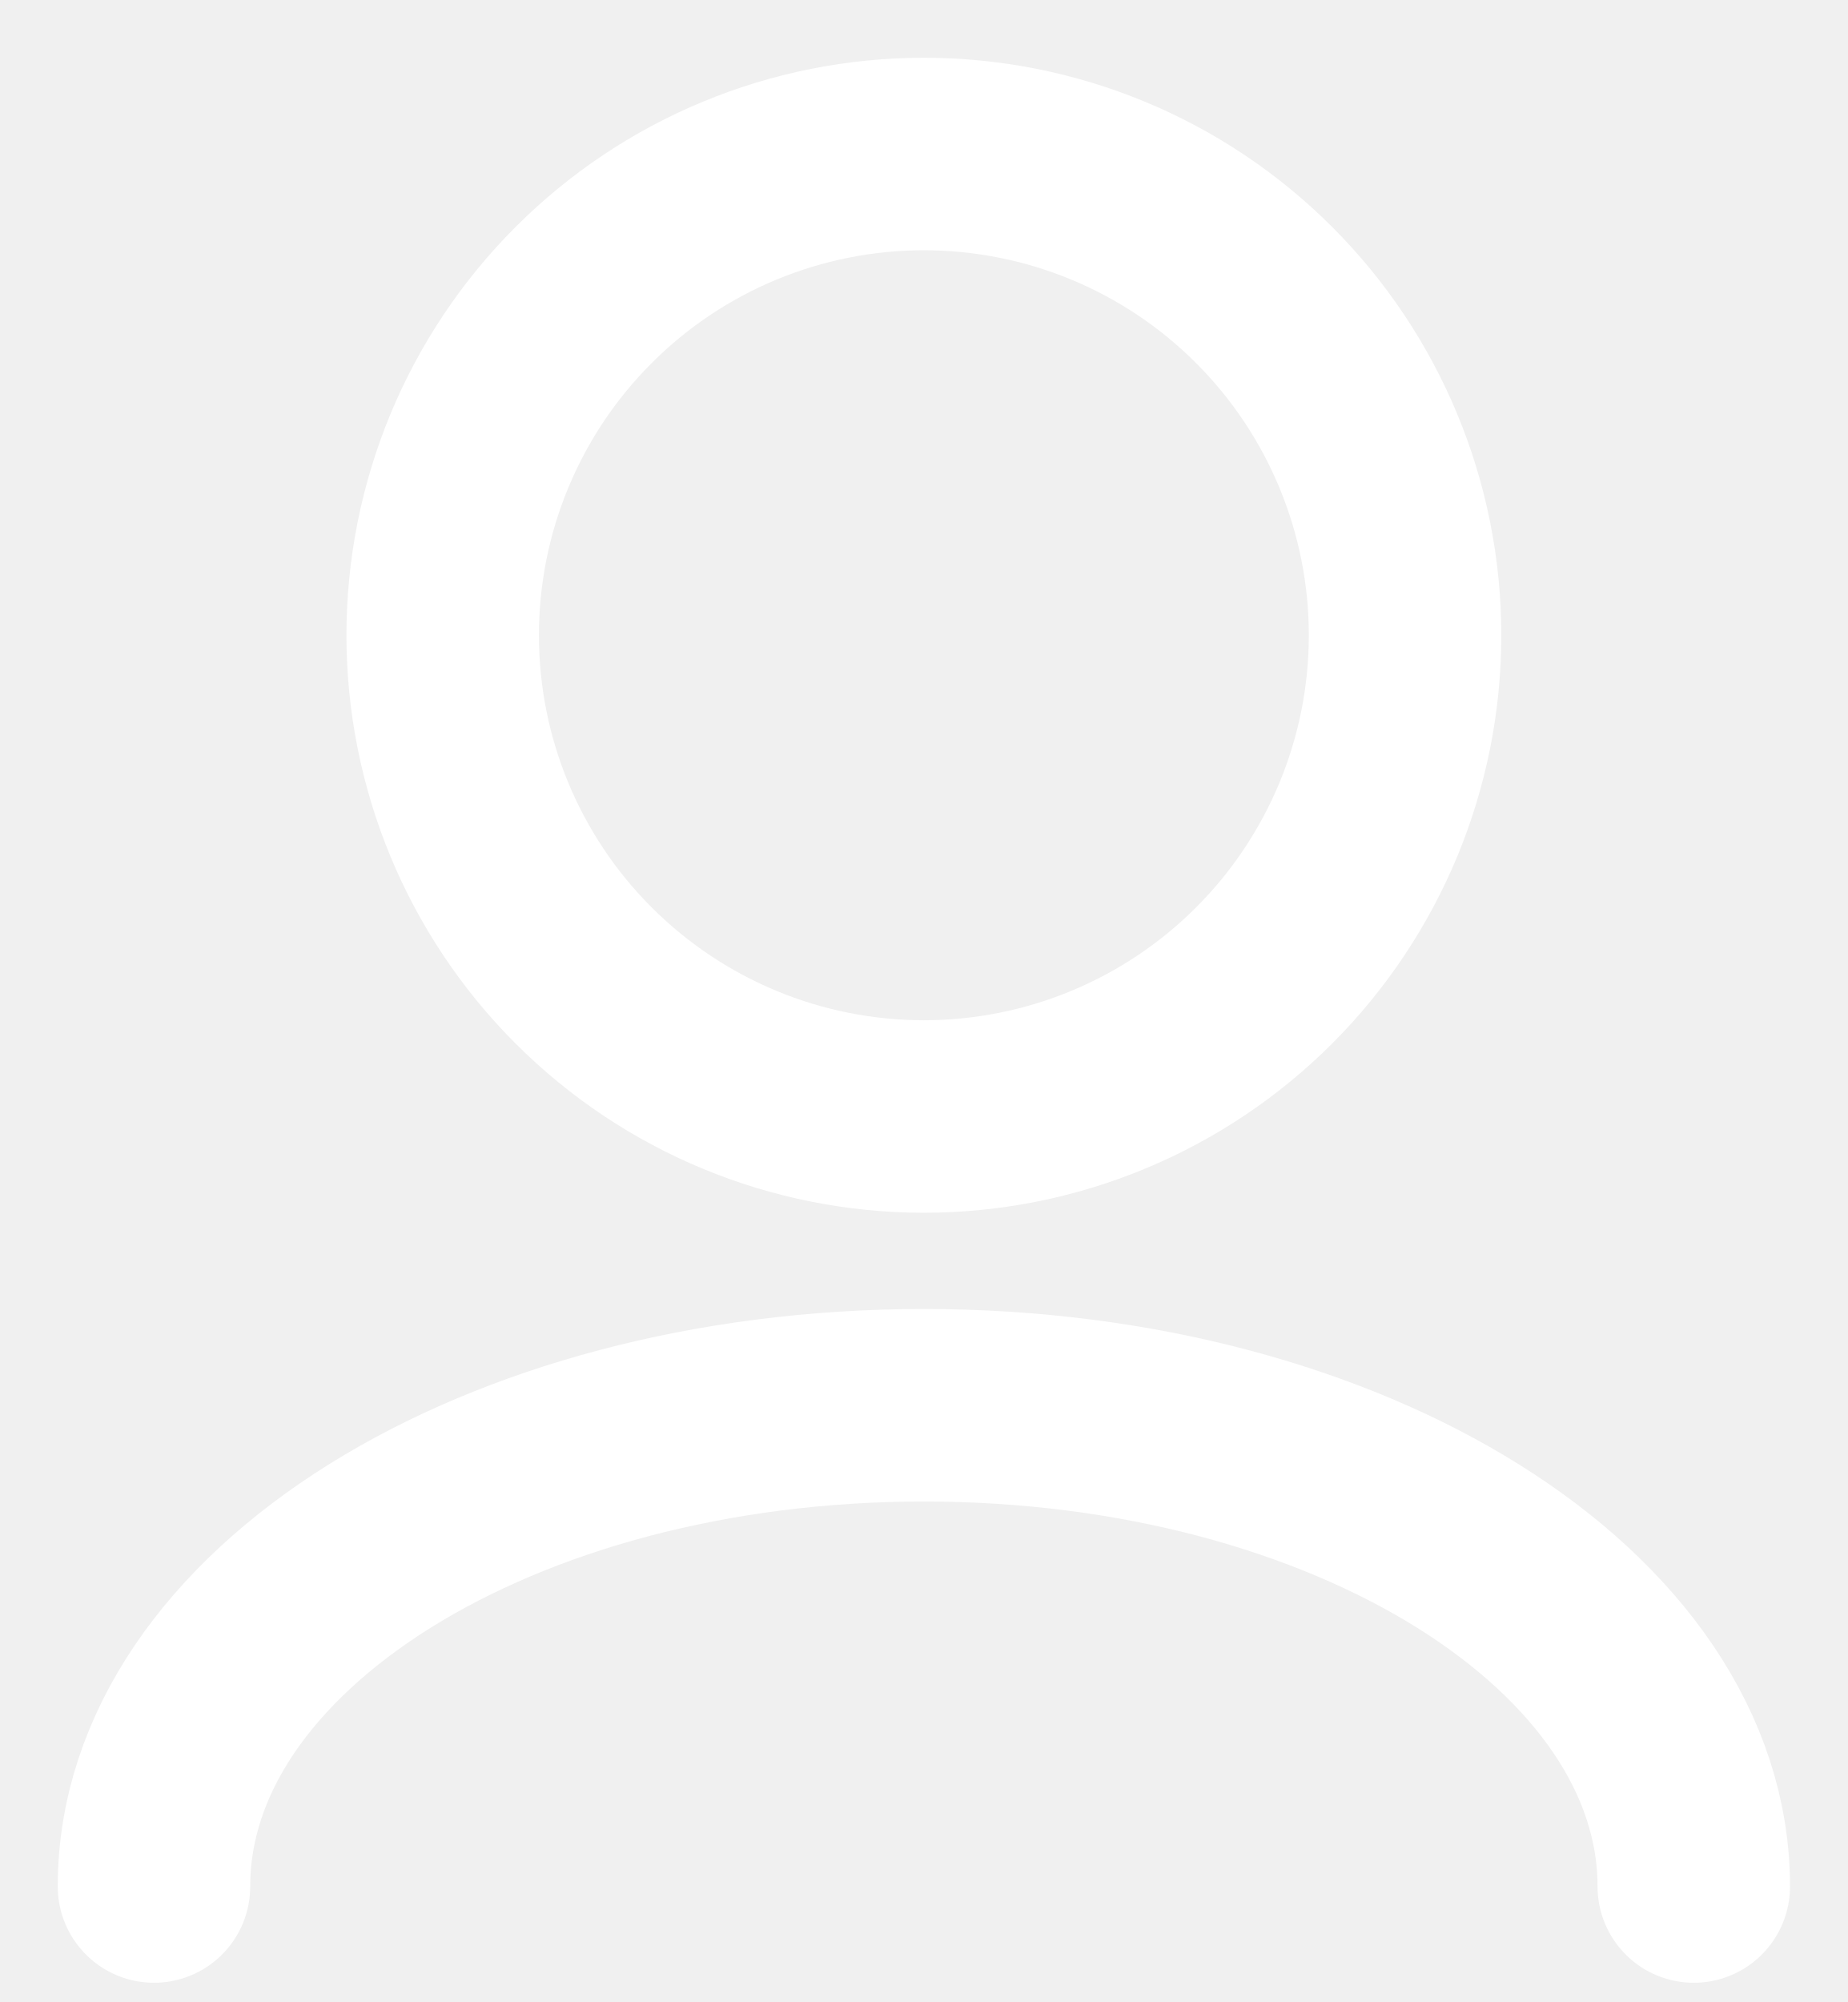
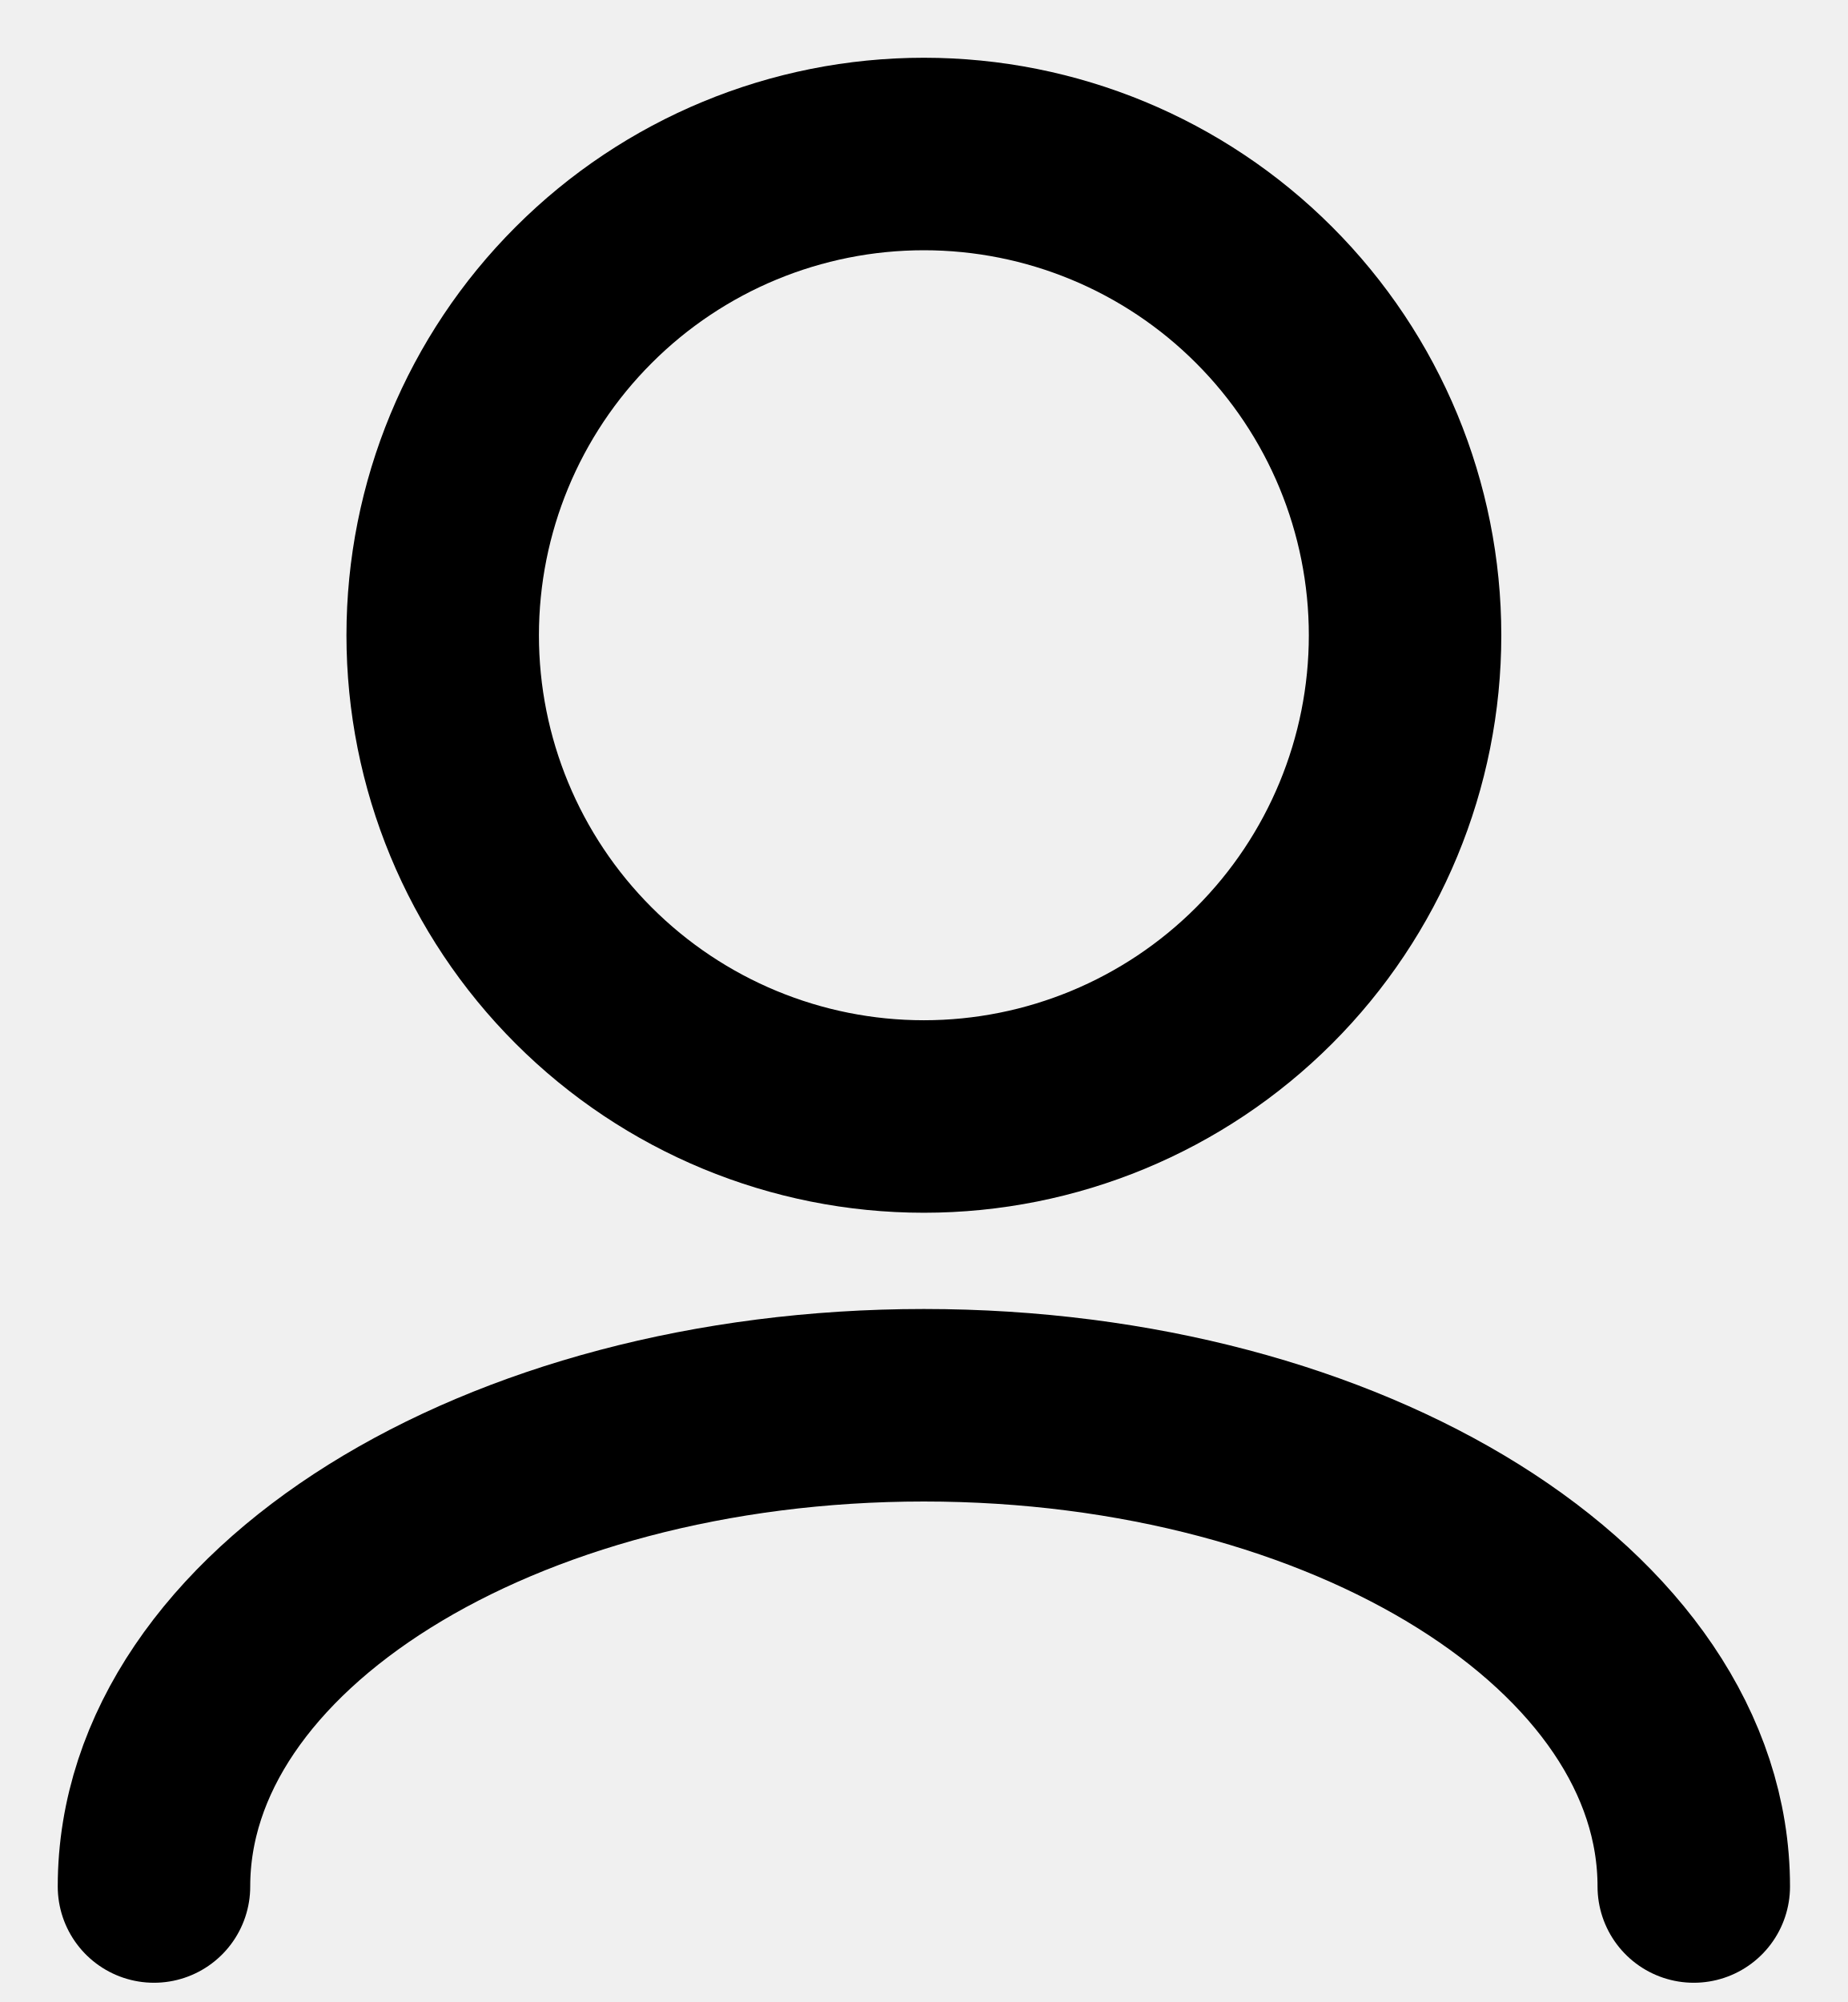
<svg xmlns="http://www.w3.org/2000/svg" width="24" height="26" viewBox="0 0 24 26" fill="none">
-   <path d="M22 24.5C22 21.049 17.523 18.25 12 18.25C6.478 18.25 2 21.049 2 24.5M12 14.5C10.342 14.5 8.753 13.841 7.581 12.669C6.408 11.497 5.75 9.908 5.75 8.25C5.75 6.592 6.408 5.003 7.581 3.831C8.753 2.658 10.342 2 12 2C13.658 2 15.247 2.658 16.419 3.831C17.591 5.003 18.25 6.592 18.25 8.25C18.25 9.908 17.591 11.497 16.419 12.669C15.247 13.841 13.658 14.5 12 14.5Z" stroke="white" stroke-width="2.5" stroke-linecap="round" stroke-linejoin="round" />
+   <path d="M22 24.5C22 21.049 17.523 18.25 12 18.25C6.478 18.25 2 21.049 2 24.5M12 14.5C10.342 14.5 8.753 13.841 7.581 12.669C6.408 11.497 5.75 9.908 5.75 8.25C5.75 6.592 6.408 5.003 7.581 3.831C8.753 2.658 10.342 2 12 2C13.658 2 15.247 2.658 16.419 3.831C17.591 5.003 18.25 6.592 18.25 8.25C18.25 9.908 17.591 11.497 16.419 12.669C15.247 13.841 13.658 14.5 12 14.5Z" stroke="currentColor" stroke-width="2.5" stroke-linecap="round" stroke-linejoin="round" />
</svg>
